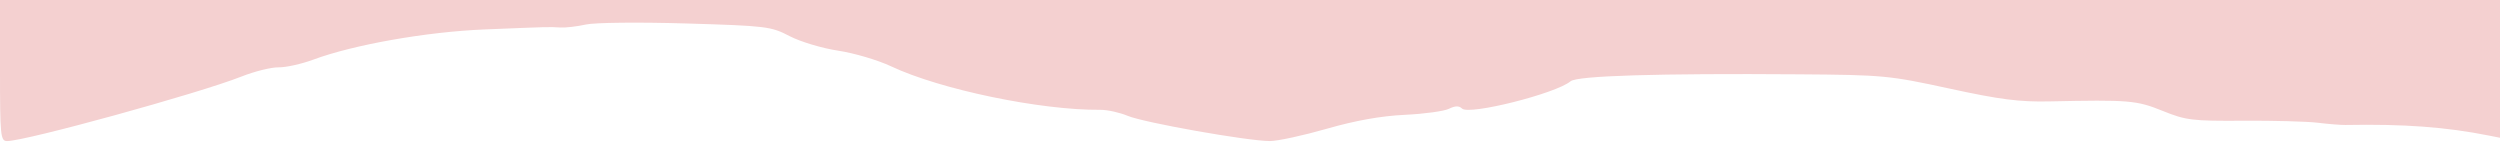
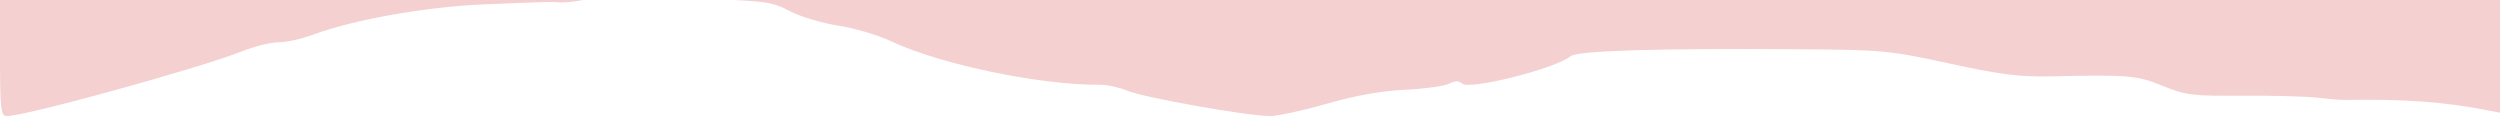
- <svg xmlns="http://www.w3.org/2000/svg" version="1.1" id="svg1" width="204.16" height="12.8" viewBox="0 0 204.16 12.8">
+ <svg xmlns="http://www.w3.org/2000/svg" version="1.1" id="svg1" width="204" height="9.8" viewBox="0 0 204 9.8">
  <defs id="defs1" />
  <g id="g1">
-     <path style="fill:#f4d0d0;fill-opacity:1;stroke-width:1" d="M 0,5.76 V 0 h 102.08 102.08 v 5.625 5.625 l -0.88,-0.175 c -3.549,-0.706 -6.953,-0.957 -11.76,-0.869 -0.352,0.006 -1.36,-0.075 -2.24,-0.182 -0.88,-0.107 -3.627,-0.181 -6.105,-0.164 -4.15,0.027 -4.667,-0.036 -6.56,-0.803 C 174.48,8.192 173.879,8.142 167.36,8.281 164.915,8.333 163.318,8.128 159.2,7.233 154.277,6.164 153.803,6.119 146.88,6.069 c -11.507,-0.084 -18.075,0.116 -18.618,0.567 -1.222,1.014 -8.306,2.792 -8.871,2.227 -0.237,-0.237 -0.555,-0.23 -1.064,0.021 -0.4,0.197 -2.022,0.419 -3.606,0.493 -1.932,0.091 -4.03,0.465 -6.375,1.139 -1.923,0.552 -4.011,1.004 -4.64,1.003 -1.815,-0.002 -10.303,-1.506 -11.615,-2.059 C 91.434,9.185 90.426,8.963 89.849,8.968 84.974,9.011 76.768,7.304 72.77,5.416 71.698,4.91 69.754,4.335 68.45,4.139 67.147,3.943 65.363,3.409 64.487,2.952 62.963,2.157 62.598,2.112 56.02,1.916 52.2,1.802 48.571,1.84 47.853,2.001 47.142,2.161 46.2,2.271 45.76,2.246 44.775,2.19 44.963,2.185 39.54,2.406 34.838,2.598 28.876,3.65 25.6,4.865 c -0.968,0.359 -2.248,0.644 -2.846,0.634 -0.597,-0.011 -1.965,0.328 -3.04,0.754 C 16.238,7.628 2.097,11.52 0.576,11.52 0.043,11.52 0,11.092 0,5.76 Z" id="path1" />
+     <path style="fill:#f4d0d0;fill-opacity:1;stroke-width:1" d="m 0,3.71 v -3.76 h 102 102 v 3.625 5.625 l -0.879,-0.175 c -3.546,-0.706 -6.947,-0.957 -11.751,-0.869 -0.352,0.006 -1.359,-0.075 -2.238,-0.182 -0.879,-0.107 -3.624,-0.181 -6.1,-0.164 -4.147,0.027 -4.663,-0.036 -6.555,-0.803 -2.133,-0.865 -2.734,-0.916 -9.248,-0.777 -2.443,0.052 -4.039,-0.153 -8.154,-1.047 -4.919,-1.069 -5.393,-1.114 -12.31,-1.164 -11.498,-0.084 -18.061,0.116 -18.604,0.567 -1.221,1.014 -8.299,2.792 -8.864,2.227 -0.236,-0.237 -0.554,-0.23 -1.063,0.021 -0.399,0.197 -2.021,0.419 -3.604,0.493 -1.931,0.091 -4.027,0.465 -6.371,1.139 -1.921,0.552 -4.007,1.004 -4.636,1.003 -1.814,-0.002 -10.295,-1.506 -11.606,-2.059 C 91.362,7.134 90.355,6.913 89.779,6.918 84.907,6.961 76.708,5.254 72.713,3.366 71.642,2.859 69.699,2.285 68.396,2.089 67.094,1.893 65.312,1.359 64.437,0.902 62.914,0.107 62.549,0.062 55.976,-0.134 c -3.816,-0.114 -7.443,-0.076 -8.161,0.085 -0.71,0.16 -1.652,0.27 -2.091,0.245 -0.984,-0.056 -0.796,-0.061 -6.216,0.16 -4.698,0.192 -10.656,1.244 -13.929,2.46 -0.967,0.359 -2.247,0.644 -2.843,0.634 -0.597,-0.011 -1.964,0.328 -3.038,0.754 C 16.226,5.578 2.095,9.47 0.575,9.47 0.043,9.47 0,9.042 0,3.71 Z" id="path1" />
  </g>
</svg>
